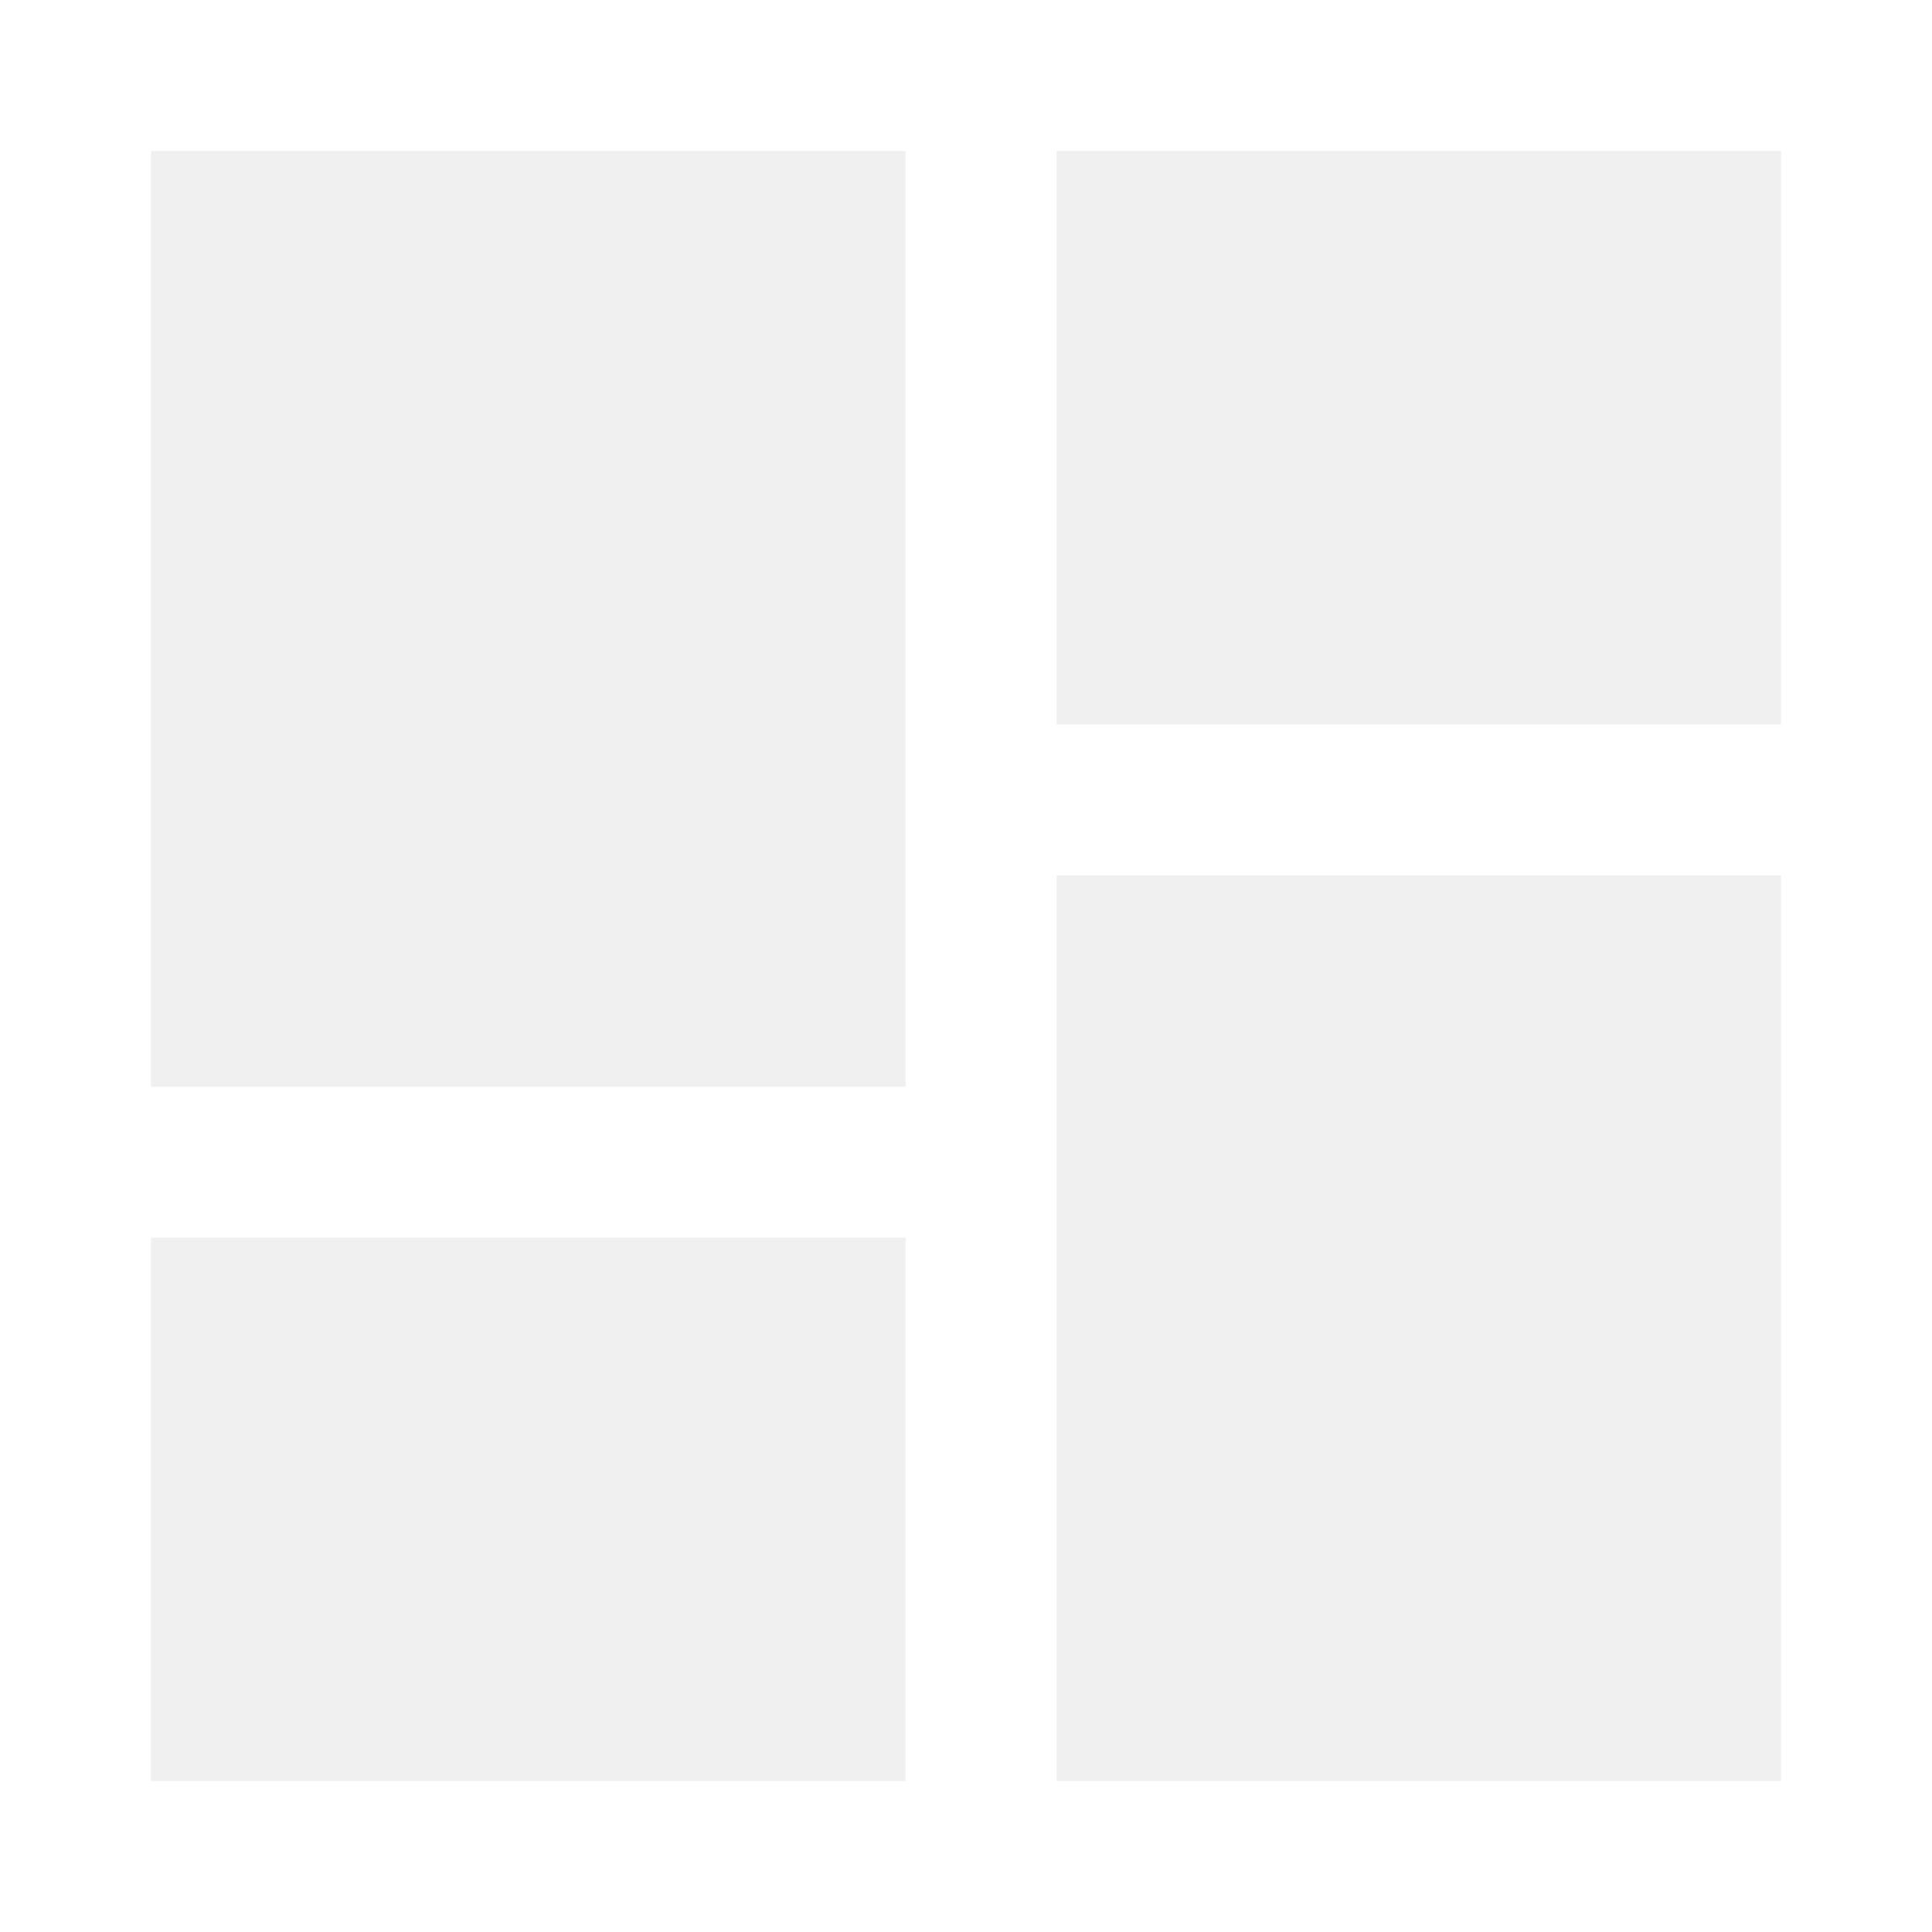
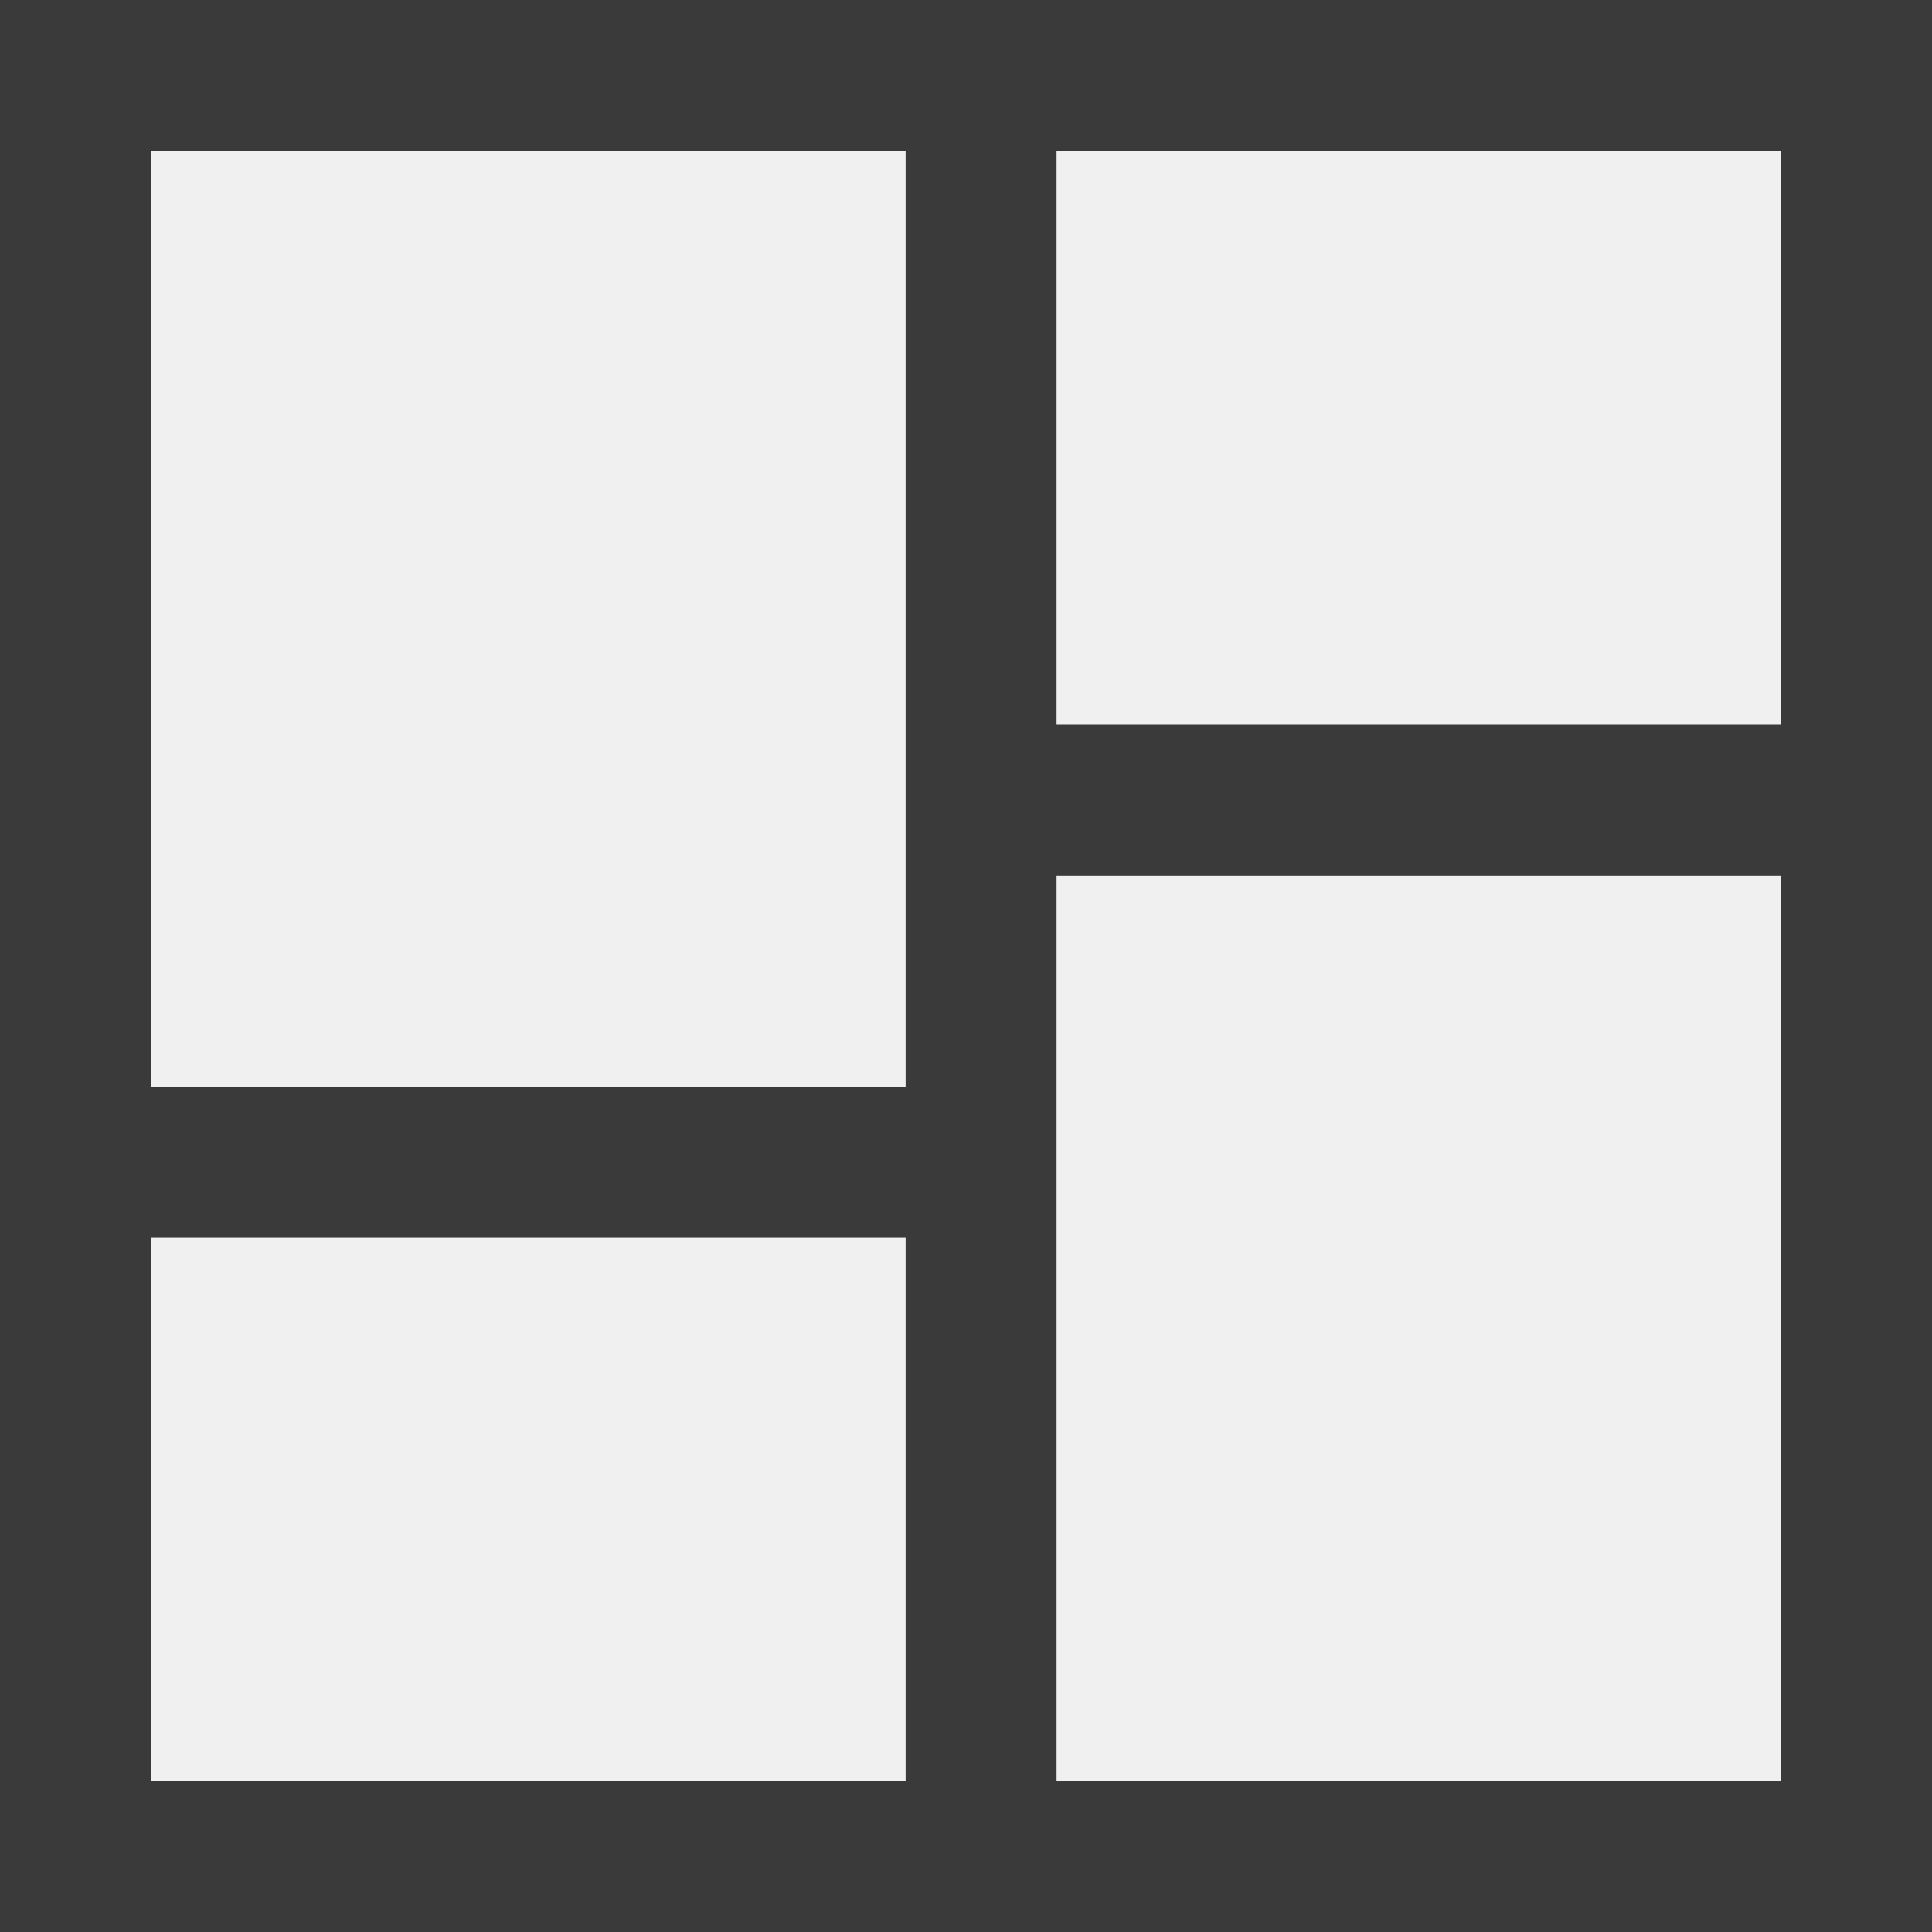
<svg xmlns="http://www.w3.org/2000/svg" viewBox="0 0 64 64">
-   <mask id="tiles">
-     <rect width="64" height="64" fill="#fff" />
-     <path fill="#000" d="M5 5h25v31H5zm30 0h24v19H35zm0 24h24v30H35zM5 41h25v18H5z" />
-   </mask>
-   <rect width="64" height="64" fill="#fff" mask="url(#tiles)" />
+   <style>
+     path { fill: #3a3a3a; }
+     @media (prefers-color-scheme: dark) { path { fill: #f2f2f2; } }
+   </style>
+   <path fill-rule="evenodd" d="M0 0h64v64H0zM5 5v31h25V5zm30 0v19h24V5zm0 24v30h24V29zM5 41v18h25V41z" />
</svg>
